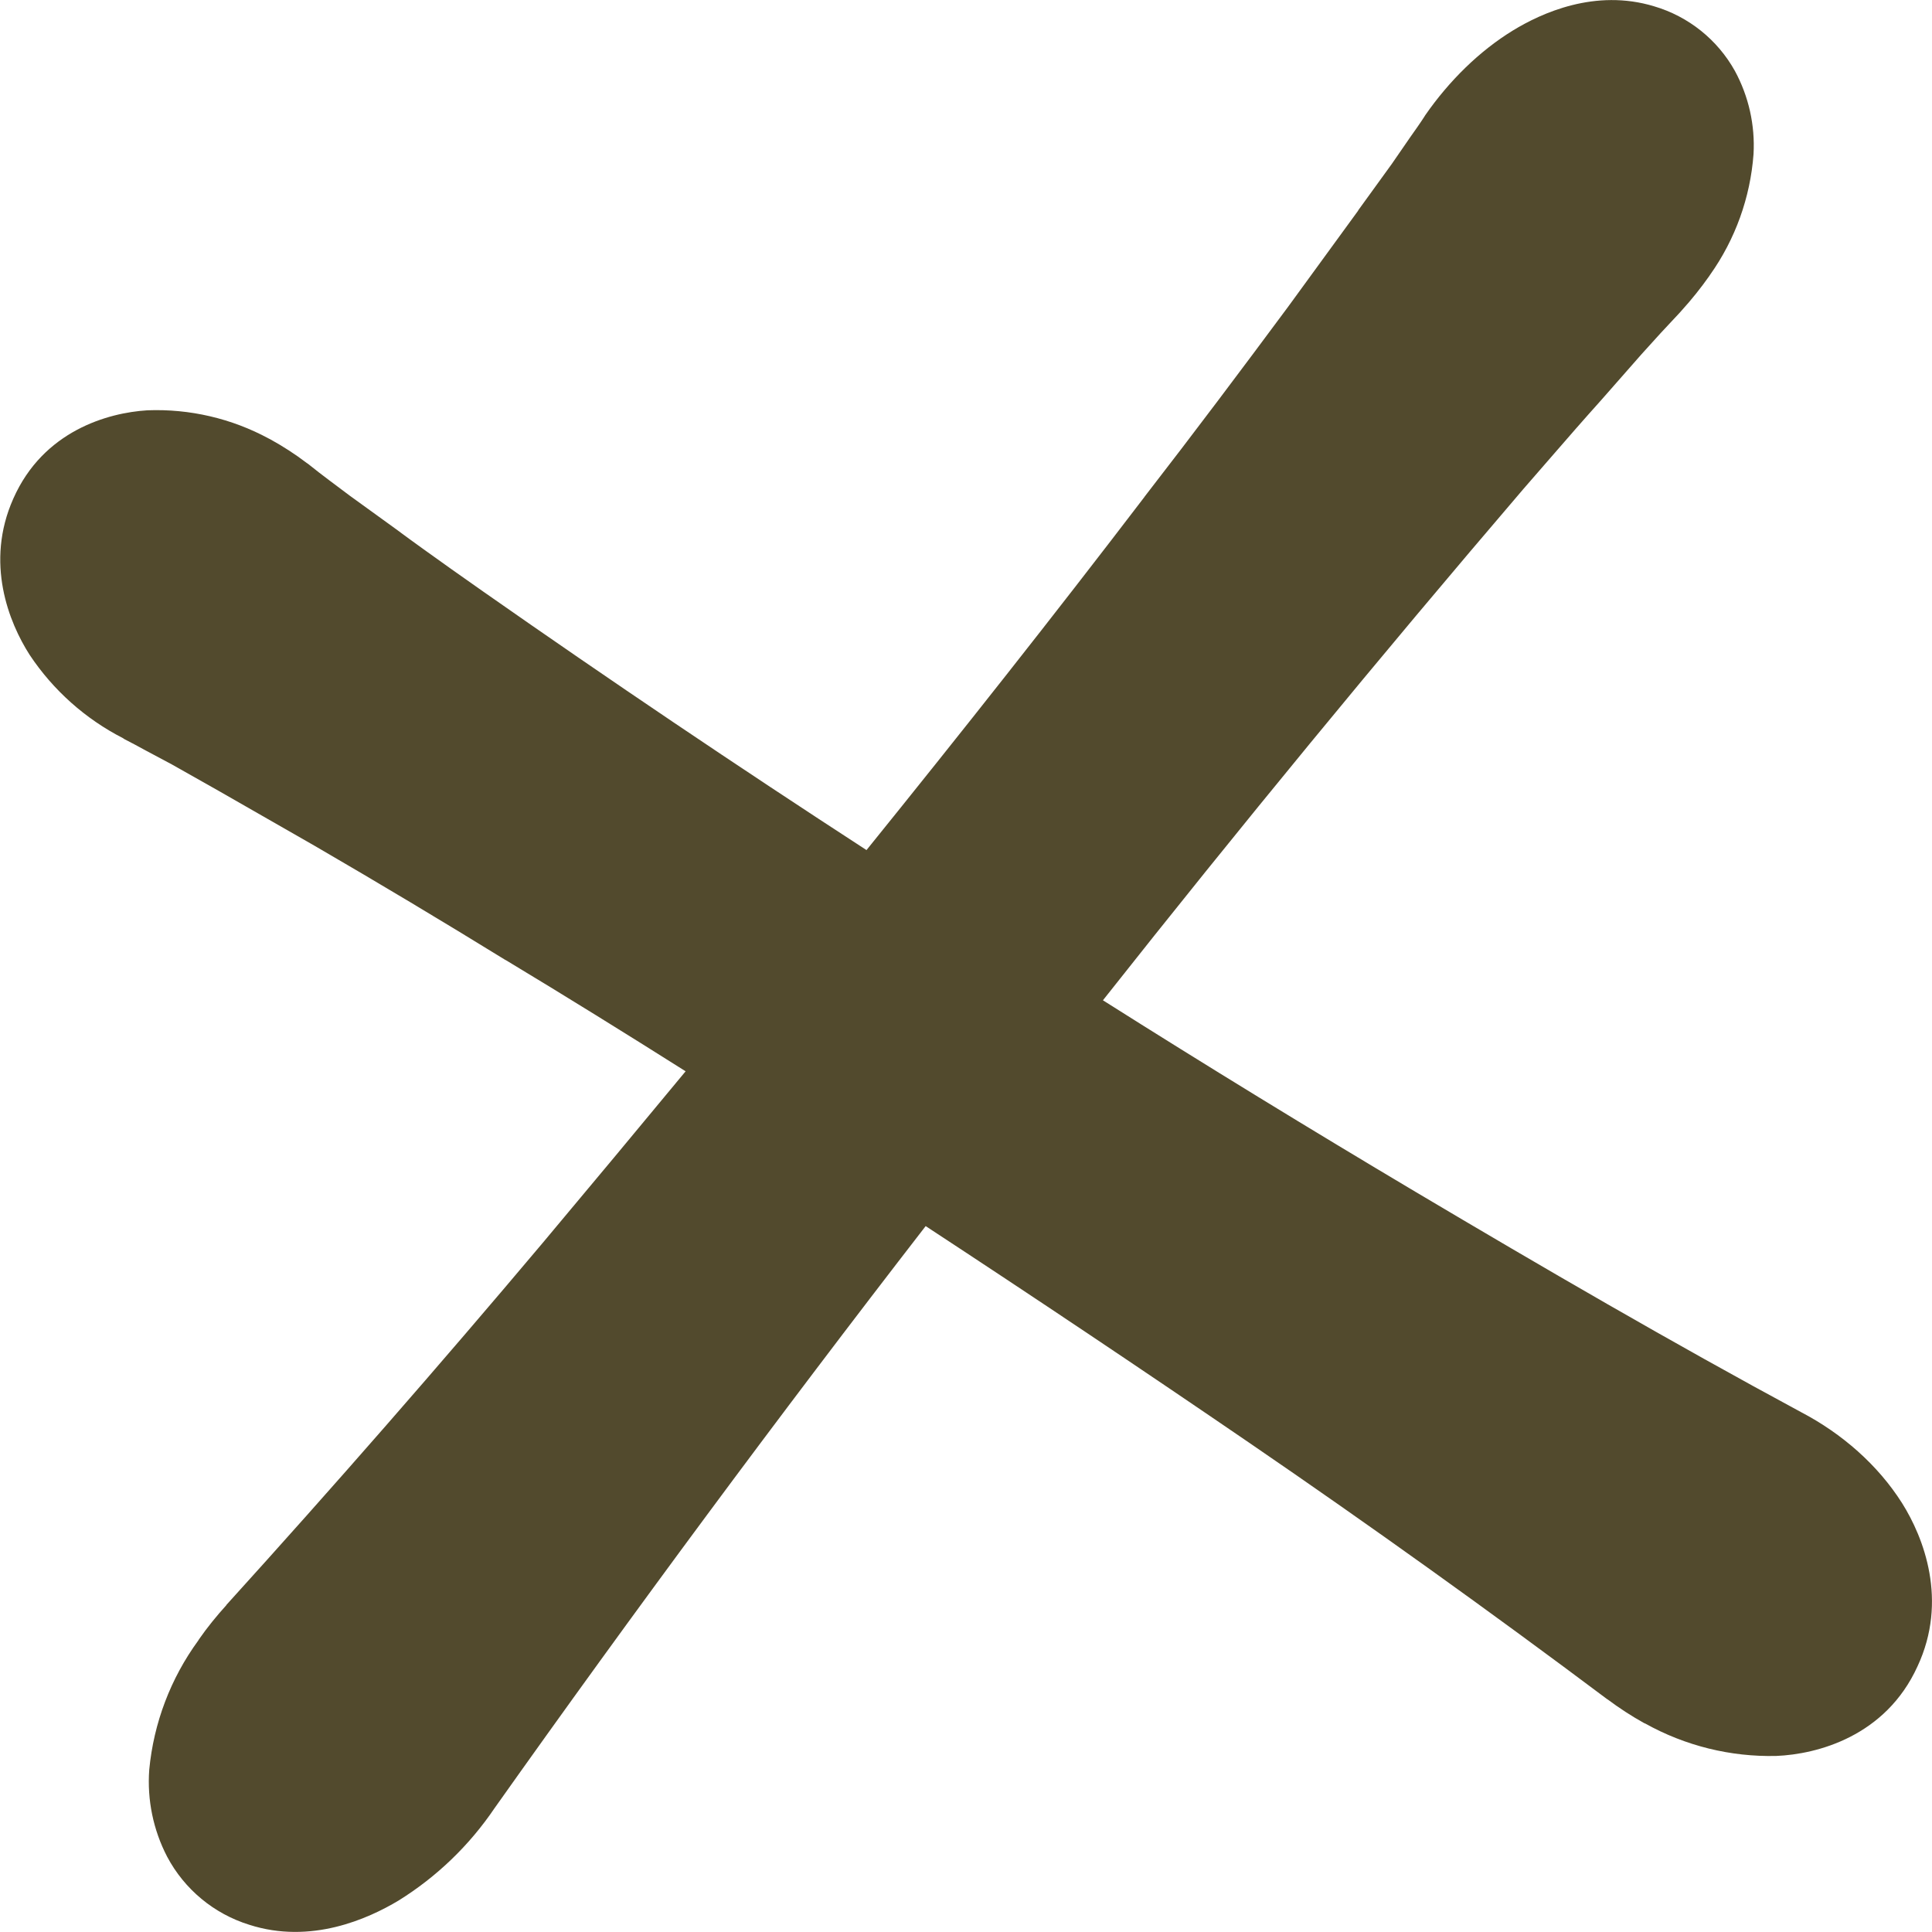
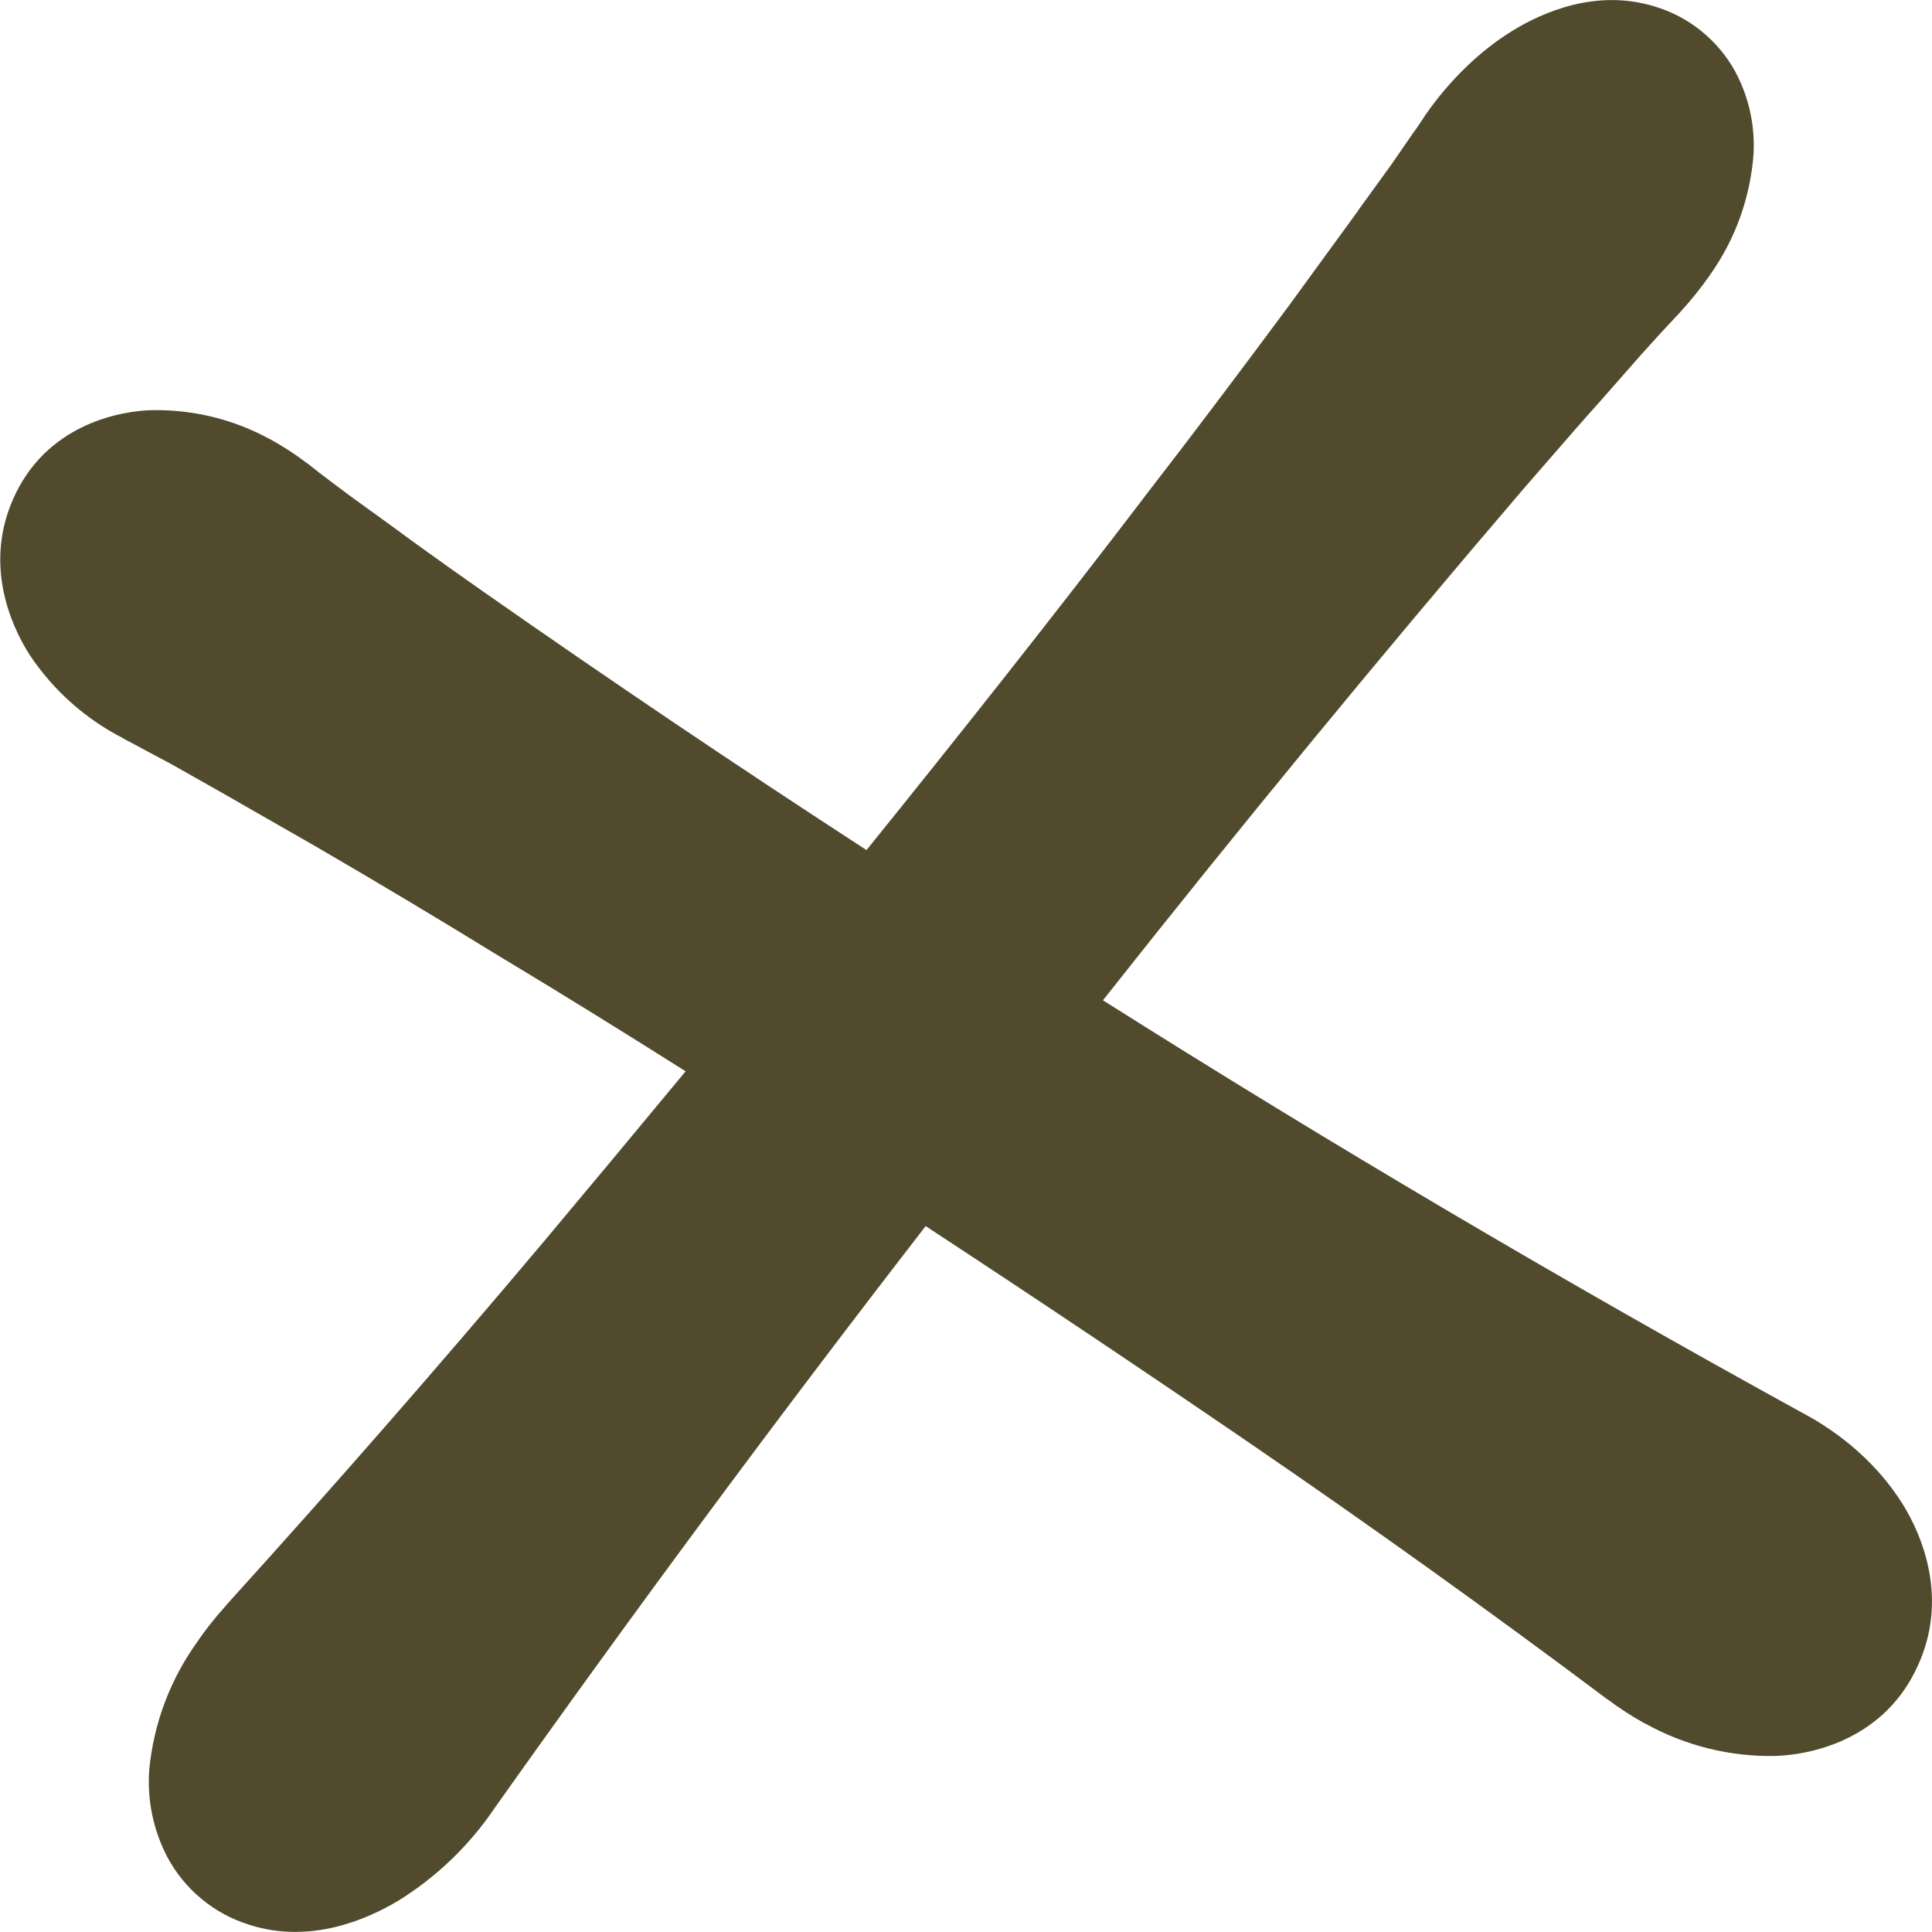
<svg xmlns="http://www.w3.org/2000/svg" width="8" height="8" viewBox="0 0 8 8" fill="none">
-   <path fill-rule="evenodd" clip-rule="evenodd" d="M6.265.126c.118-.072.34-.174.584-.1a.566.566 0 01.335.268.646.646 0 01.077.344.989.989 0 01-.18.5l-.004.006a1.47 1.47 0 01-.113.141l-.007.008a8.112 8.112 0 00-.16.174l-.167.19c-.071.079-.139.157-.21.239l-.113.13a70.328 70.328 0 00-1.74 2.116c.427.27.86.535 1.294.793.529.314 1.06.623 1.598.913.168.088.317.218.417.376.09.143.191.404.064.676-.132.29-.415.364-.585.371a1.063 1.063 0 01-.542-.134l-.005-.002a1.334 1.334 0 01-.151-.098l-.002-.001a42.29 42.29 0 00-1.481-1.061 83.27 83.27 0 00-1.341-.898 71.3 71.3 0 00-1.785 2.41 1.323 1.323 0 01-.398.383c-.127.076-.363.182-.618.1a.579.579 0 01-.34-.282.674.674 0 01-.074-.36 1.08 1.08 0 01.203-.535l.003-.005c.034-.049.073-.097.113-.141l.001-.002a54.67 54.67 0 001.308-1.497c.198-.236.396-.474.593-.712-.247-.156-.495-.31-.744-.46l-.004-.002a35.322 35.322 0 00-.787-.471l-.4-.229-.193-.109-.105-.056-.002-.001a3.062 3.062 0 00-.09-.048L.51 3.057a1.026 1.026 0 01-.387-.345c-.086-.134-.186-.382-.068-.647.124-.281.392-.356.555-.366a.977.977 0 01.503.117l.006.003c.051.028.104.062.151.098l.006.004.005.004c.052.042.107.082.168.128l.188.136c.078.058.154.112.234.169l.132.093A54.866 54.866 0 003.588 3.52c.39-.483.776-.971 1.15-1.461l.002-.003c.203-.262.399-.523.594-.786l.29-.398V.871l.139-.192.071-.103.002-.003c.024-.034.044-.062.062-.09l.003-.005C6 .335 6.126.211 6.265.126z" fill="#524A2D" />
+   <path fill-rule="evenodd" clip-rule="evenodd" d="M6.265.126c.118-.072.34-.174.584-.1a.566.566 0 01.335.268.646.646 0 01.077.344.989.989 0 01-.18.5l-.004.006a1.47 1.47 0 01-.113.141l-.007.008a8.112 8.112 0 00-.16.174l-.167.19c-.071.079-.139.157-.21.239l-.113.13a70.328 70.328 0 00-1.74 2.116 55.28 55.28 0 002.892 1.706c.168.088.317.218.417.376.09.143.191.404.064.676-.132.29-.415.364-.585.371a1.063 1.063 0 01-.542-.134l-.005-.002a1.334 1.334 0 01-.151-.098l-.002-.001a42.29 42.29 0 00-1.481-1.061 83.27 83.27 0 00-1.341-.898 71.3 71.3 0 00-1.785 2.41 1.323 1.323 0 01-.398.383c-.127.076-.363.182-.618.1a.579.579 0 01-.34-.282.674.674 0 01-.074-.36 1.08 1.08 0 01.203-.535l.003-.005c.034-.049.073-.097.113-.141l.001-.002a54.67 54.67 0 001.308-1.497c.198-.236.396-.474.593-.712-.247-.156-.495-.31-.744-.46l-.004-.002a35.322 35.322 0 00-.787-.471l-.4-.229-.193-.109-.105-.056-.002-.001a3.062 3.062 0 00-.09-.048L.51 3.057a1.026 1.026 0 01-.387-.345c-.086-.134-.186-.382-.068-.647.124-.281.392-.356.555-.366a.977.977 0 01.503.117l.006.003c.051.028.104.062.151.098l.006.004.005.004c.052.042.107.082.168.128l.188.136c.078.058.154.112.234.169l.132.093A54.866 54.866 0 003.588 3.52c.39-.483.776-.971 1.15-1.461l.002-.003c.203-.262.399-.523.594-.786l.29-.398V.871l.139-.192.071-.103.002-.003c.024-.034.044-.062.062-.09l.003-.005C6 .335 6.126.211 6.265.126z" fill="#524A2D" />
</svg>
